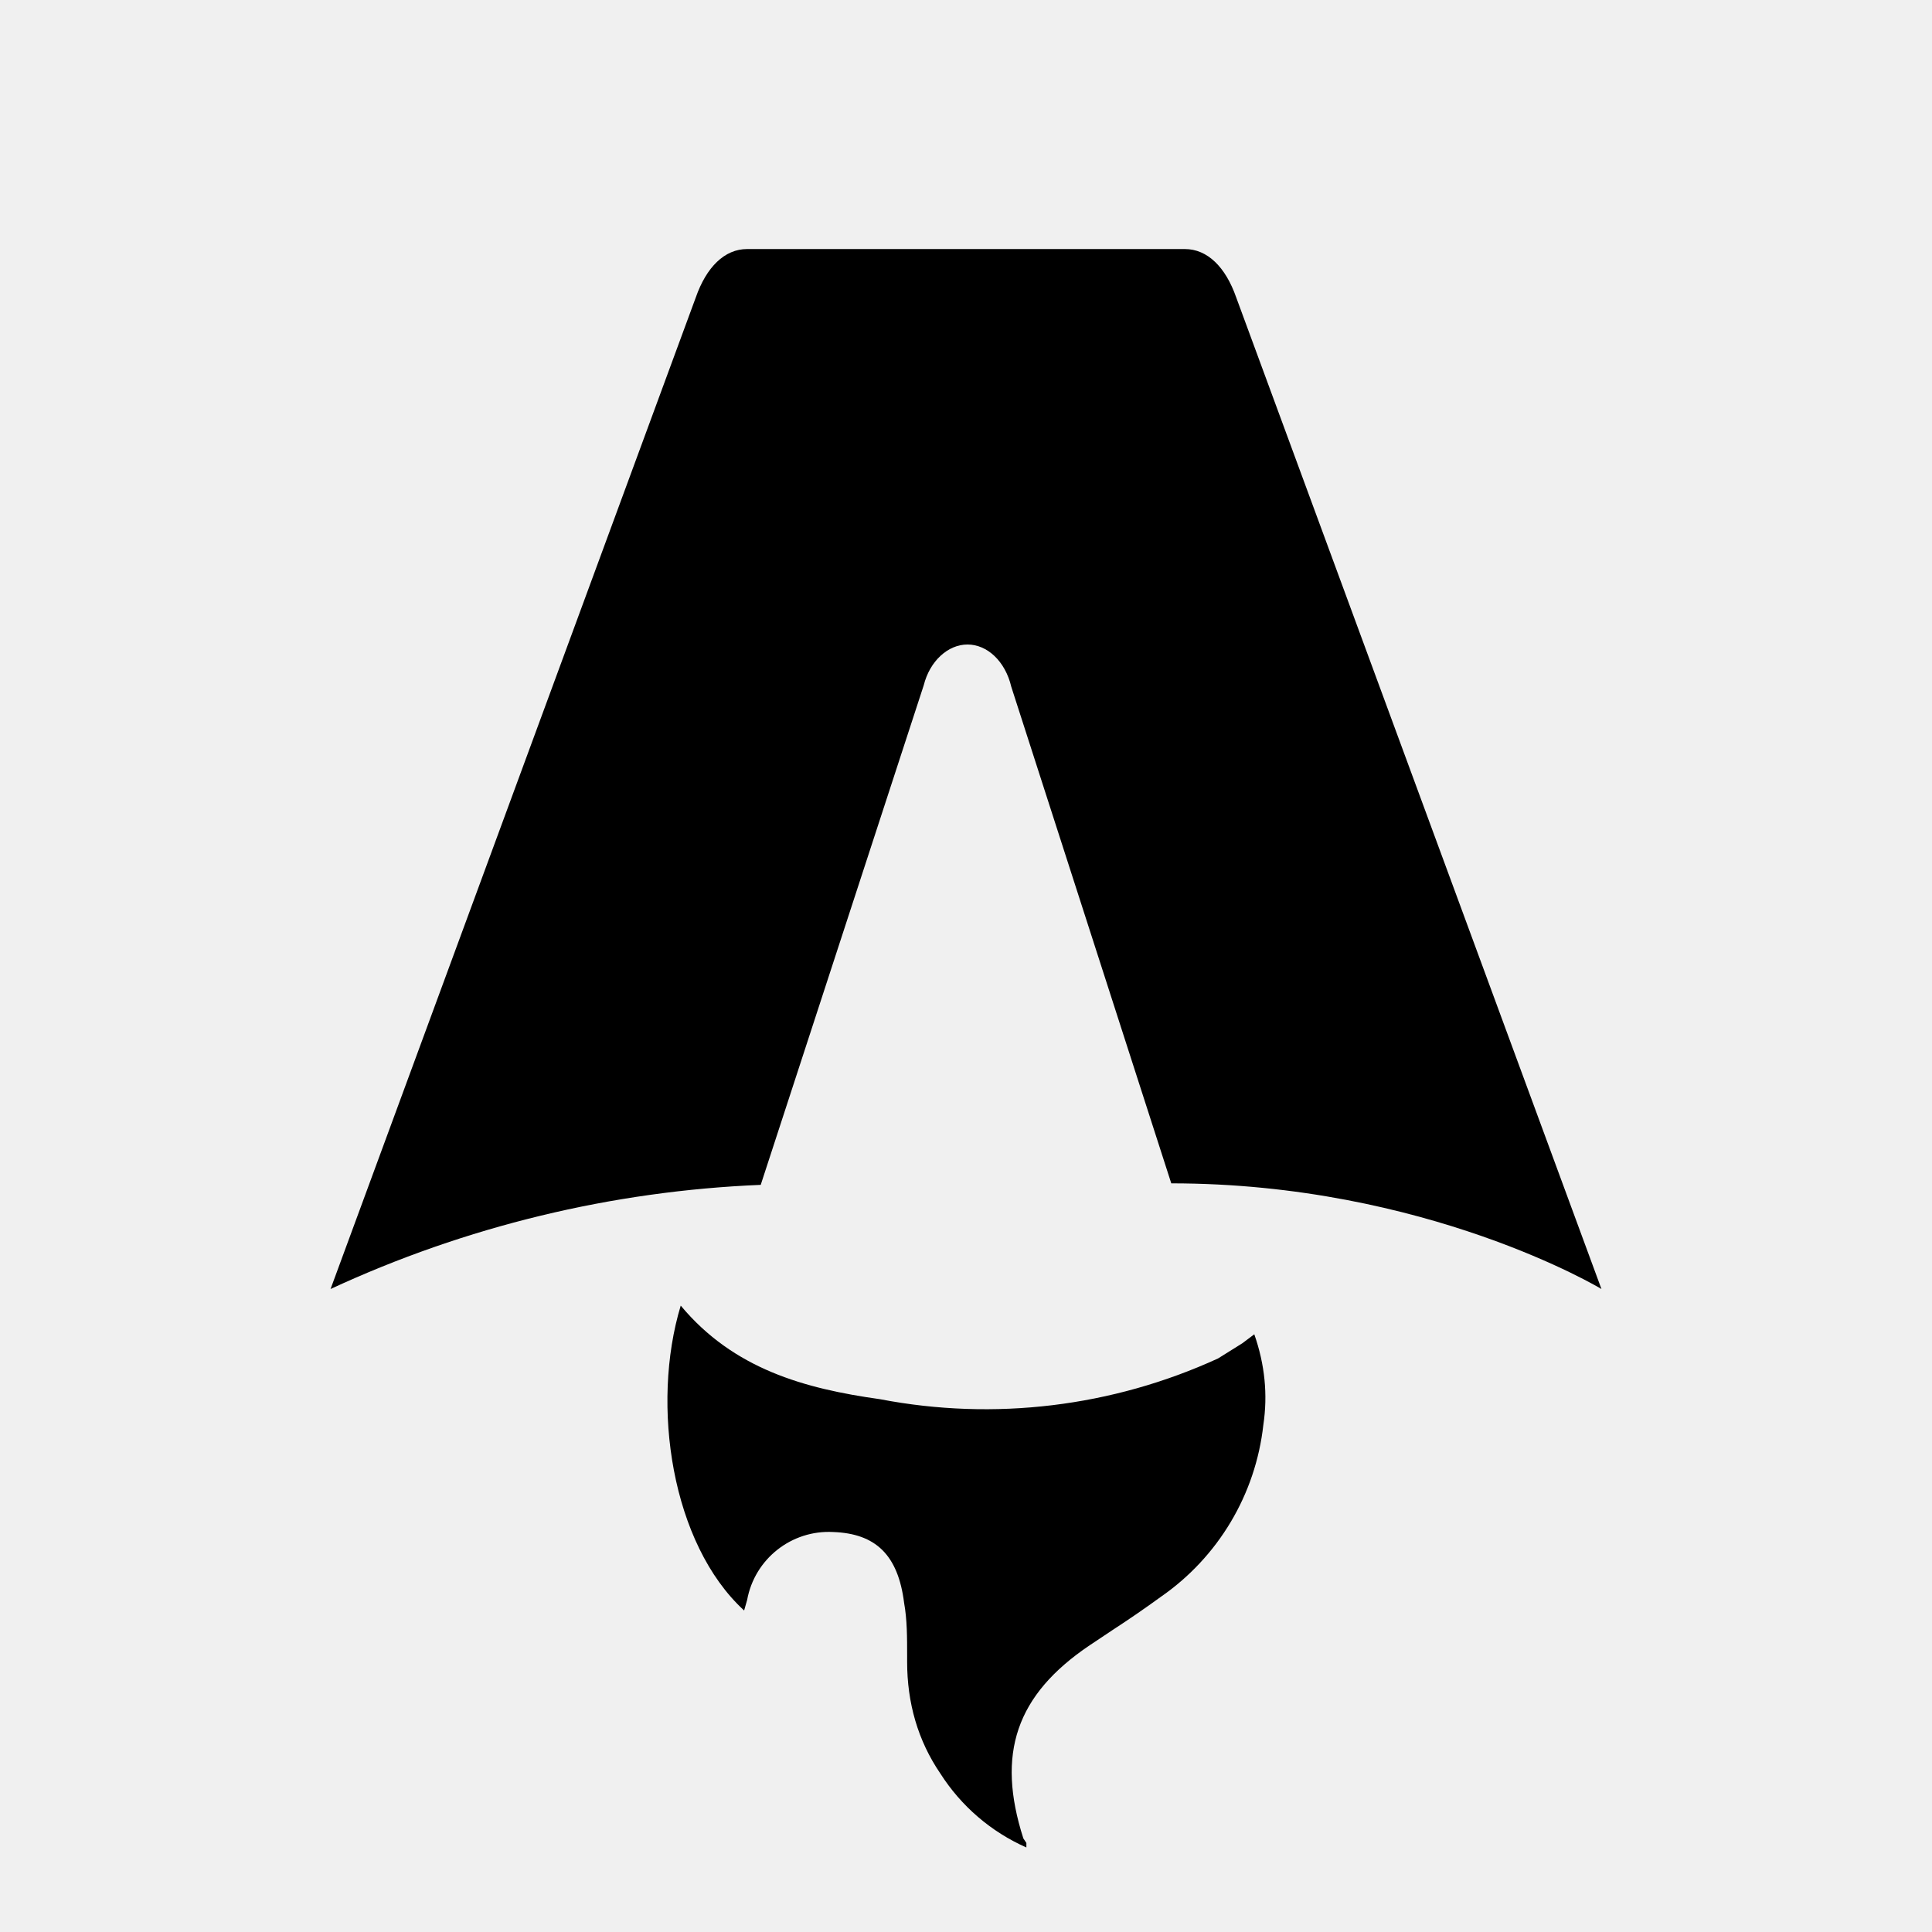
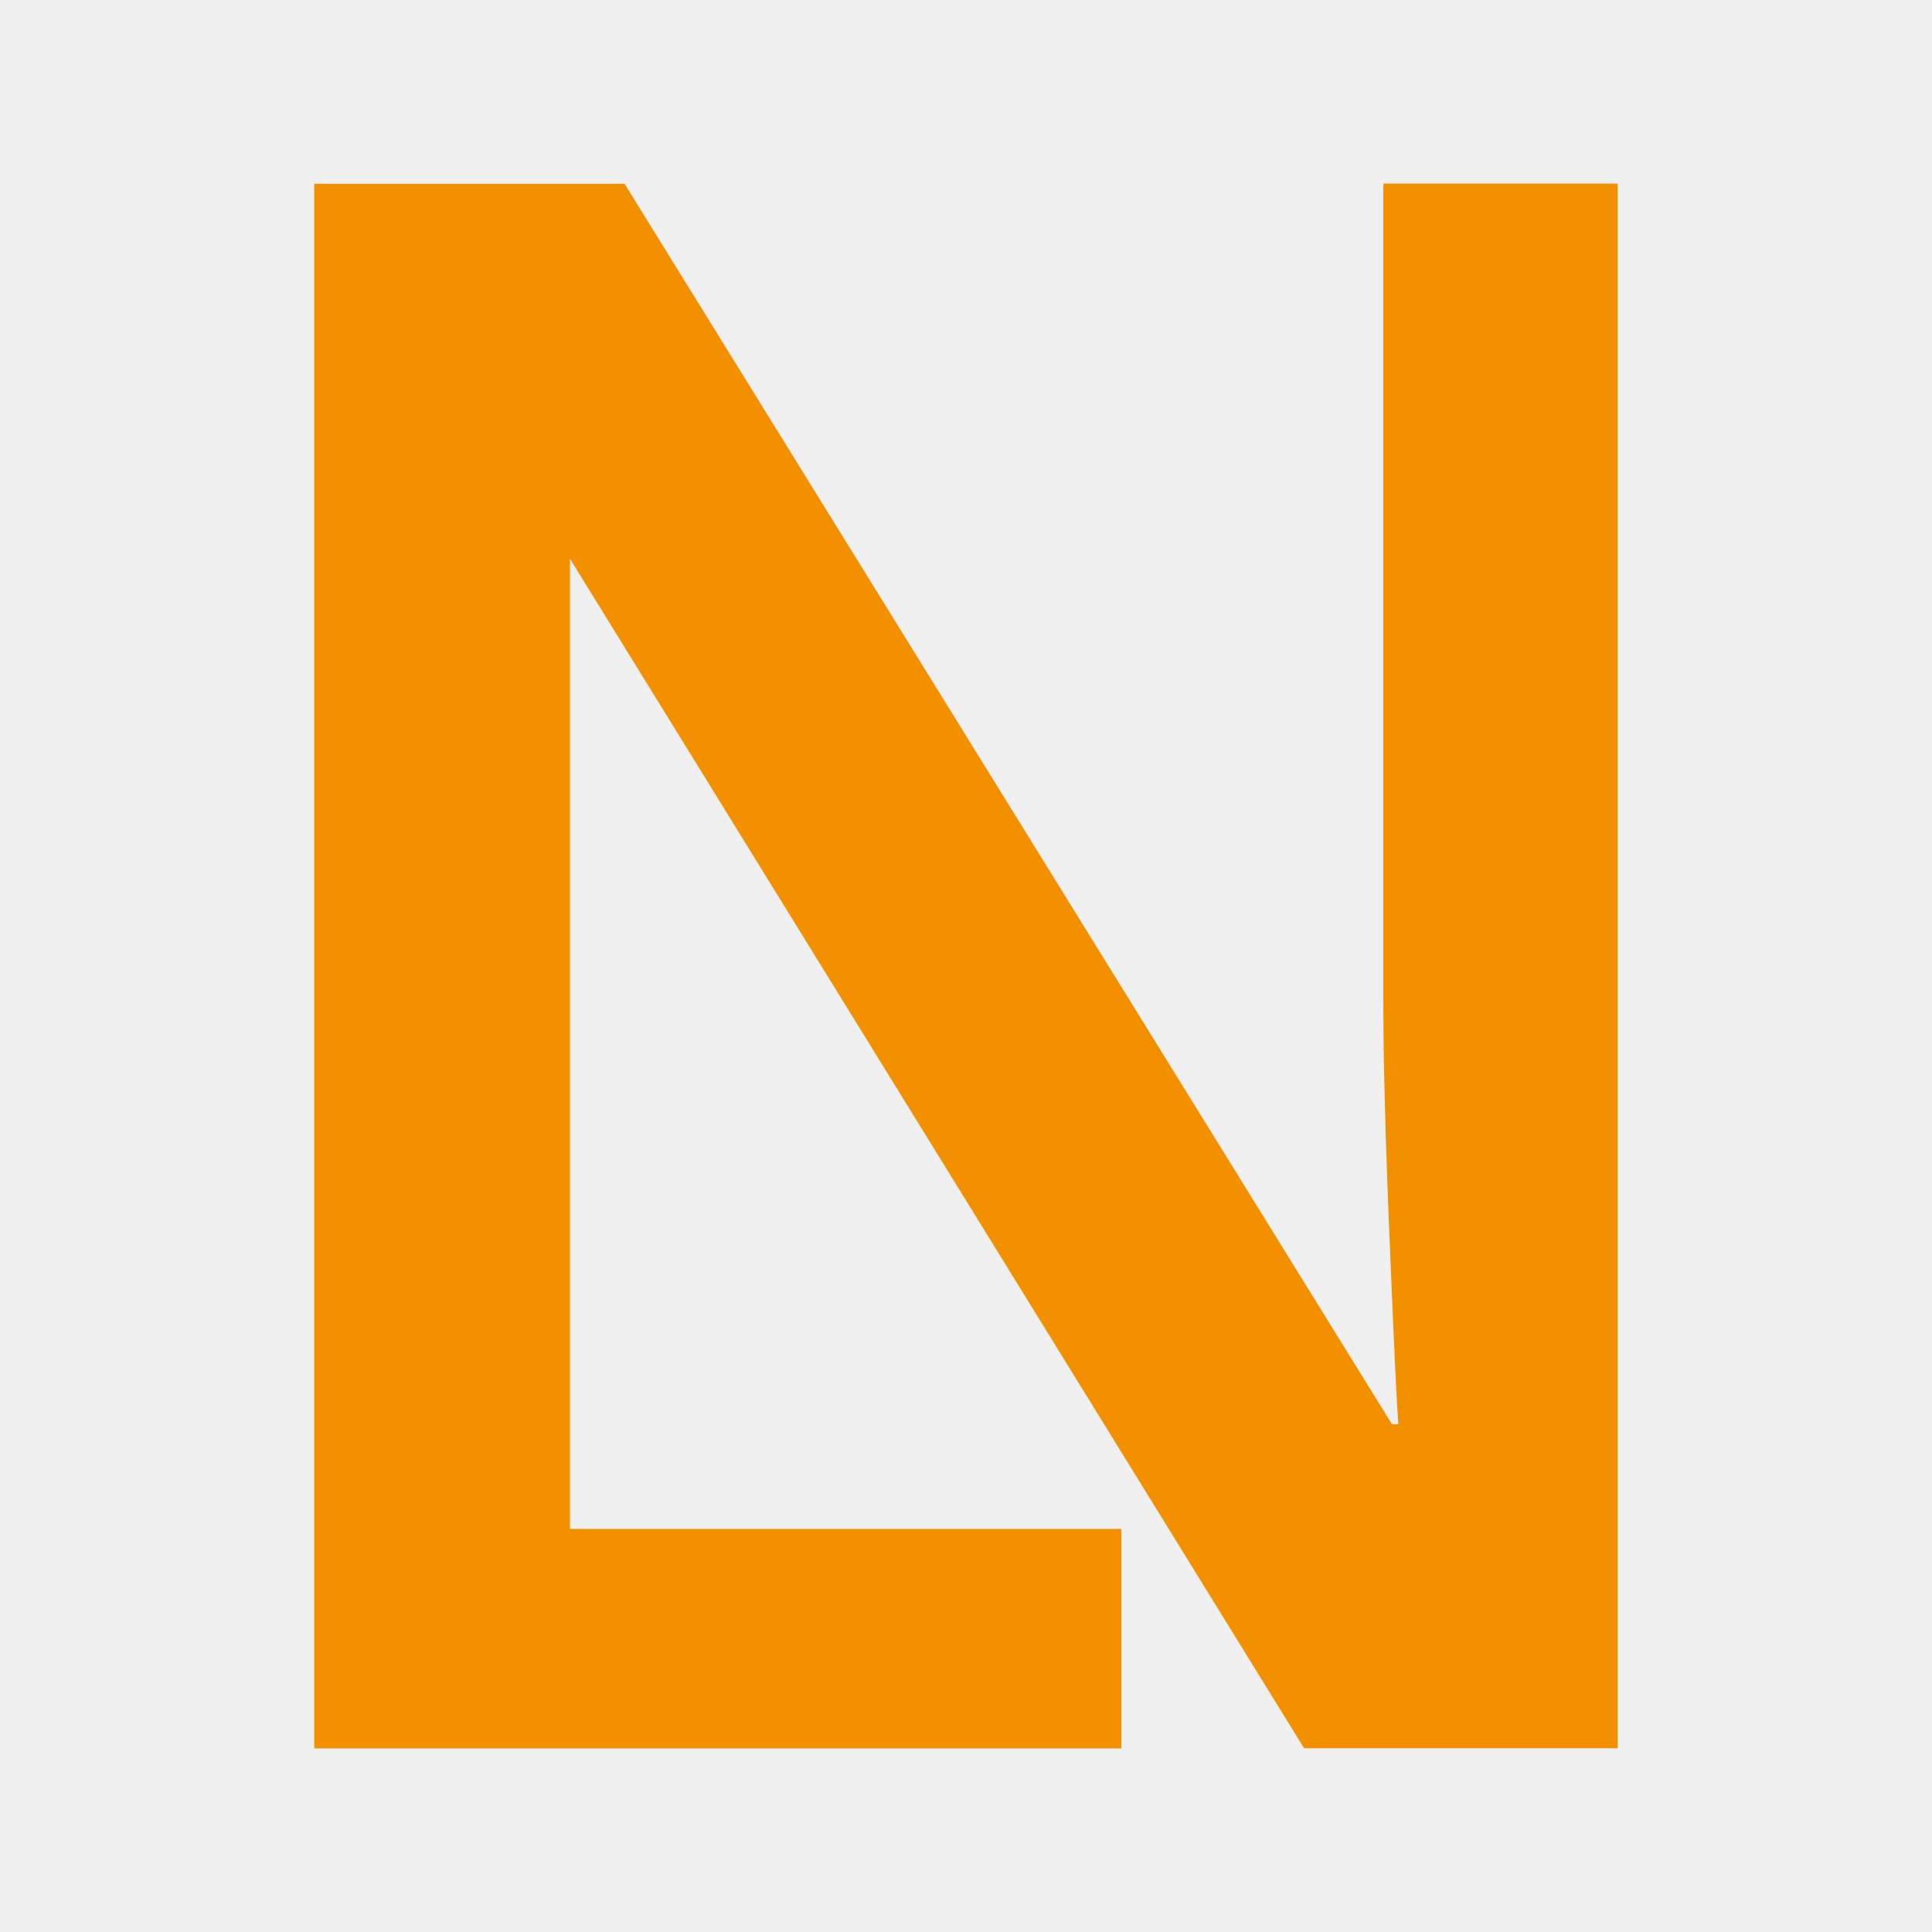
- <svg xmlns="http://www.w3.org/2000/svg" fill="none" viewBox="0 0 128 128">
-   <path d="M50.4 78.5a75.1 75.1 0 0 0-28.5 6.9l24.2-65.7c.7-2 1.9-3.2 3.4-3.2h29c1.5 0 2.7 1.2 3.4 3.2l24.2 65.7s-11.6-7-28.5-7L67 45.5c-.4-1.7-1.6-2.8-2.9-2.8-1.3 0-2.5 1.1-2.9 2.7L50.4 78.5Zm-1.1 28.2Zm-4.2-20.2c-2 6.6-.6 15.8 4.2 20.2a17.5 17.5 0 0 1 .2-.7 5.5 5.5 0 0 1 5.7-4.5c2.8.1 4.3 1.5 4.7 4.7.2 1.1.2 2.3.2 3.5v.4c0 2.7.7 5.2 2.2 7.4a13 13 0 0 0 5.7 4.9v-.3l-.2-.3c-1.8-5.6-.5-9.5 4.4-12.8l1.5-1a73 73 0 0 0 3.2-2.2 16 16 0 0 0 6.8-11.4c.3-2 .1-4-.6-6l-.8.6-1.6 1a37 37 0 0 1-22.4 2.7c-5-.7-9.7-2-13.2-6.2Z" />
-   <style>
-         path { fill: #000; }
-         @media (prefers-color-scheme: dark) {
-             path { fill: #FFF; }
-         }
-     </style>
+ <svg xmlns="http://www.w3.org/2000/svg" version="1.1" viewBox="0 0 128 128" width="128" height="128">
+   <path fill="#f39000" d="m 91.65,12.175 v 54.31 c 0,3.83 0.14,9.16 0.43,15.99 0.28,6.83 0.47,10.79 0.57,11.88 H 92.22 L 41.38,12.175 H 20.82 v 103.66 h 53.47 v -14.54 H 37.76 v -64.28 l 48.64,78.81 h 20.78 V 12.165 H 91.65 Z" id="path1" />
</svg>
